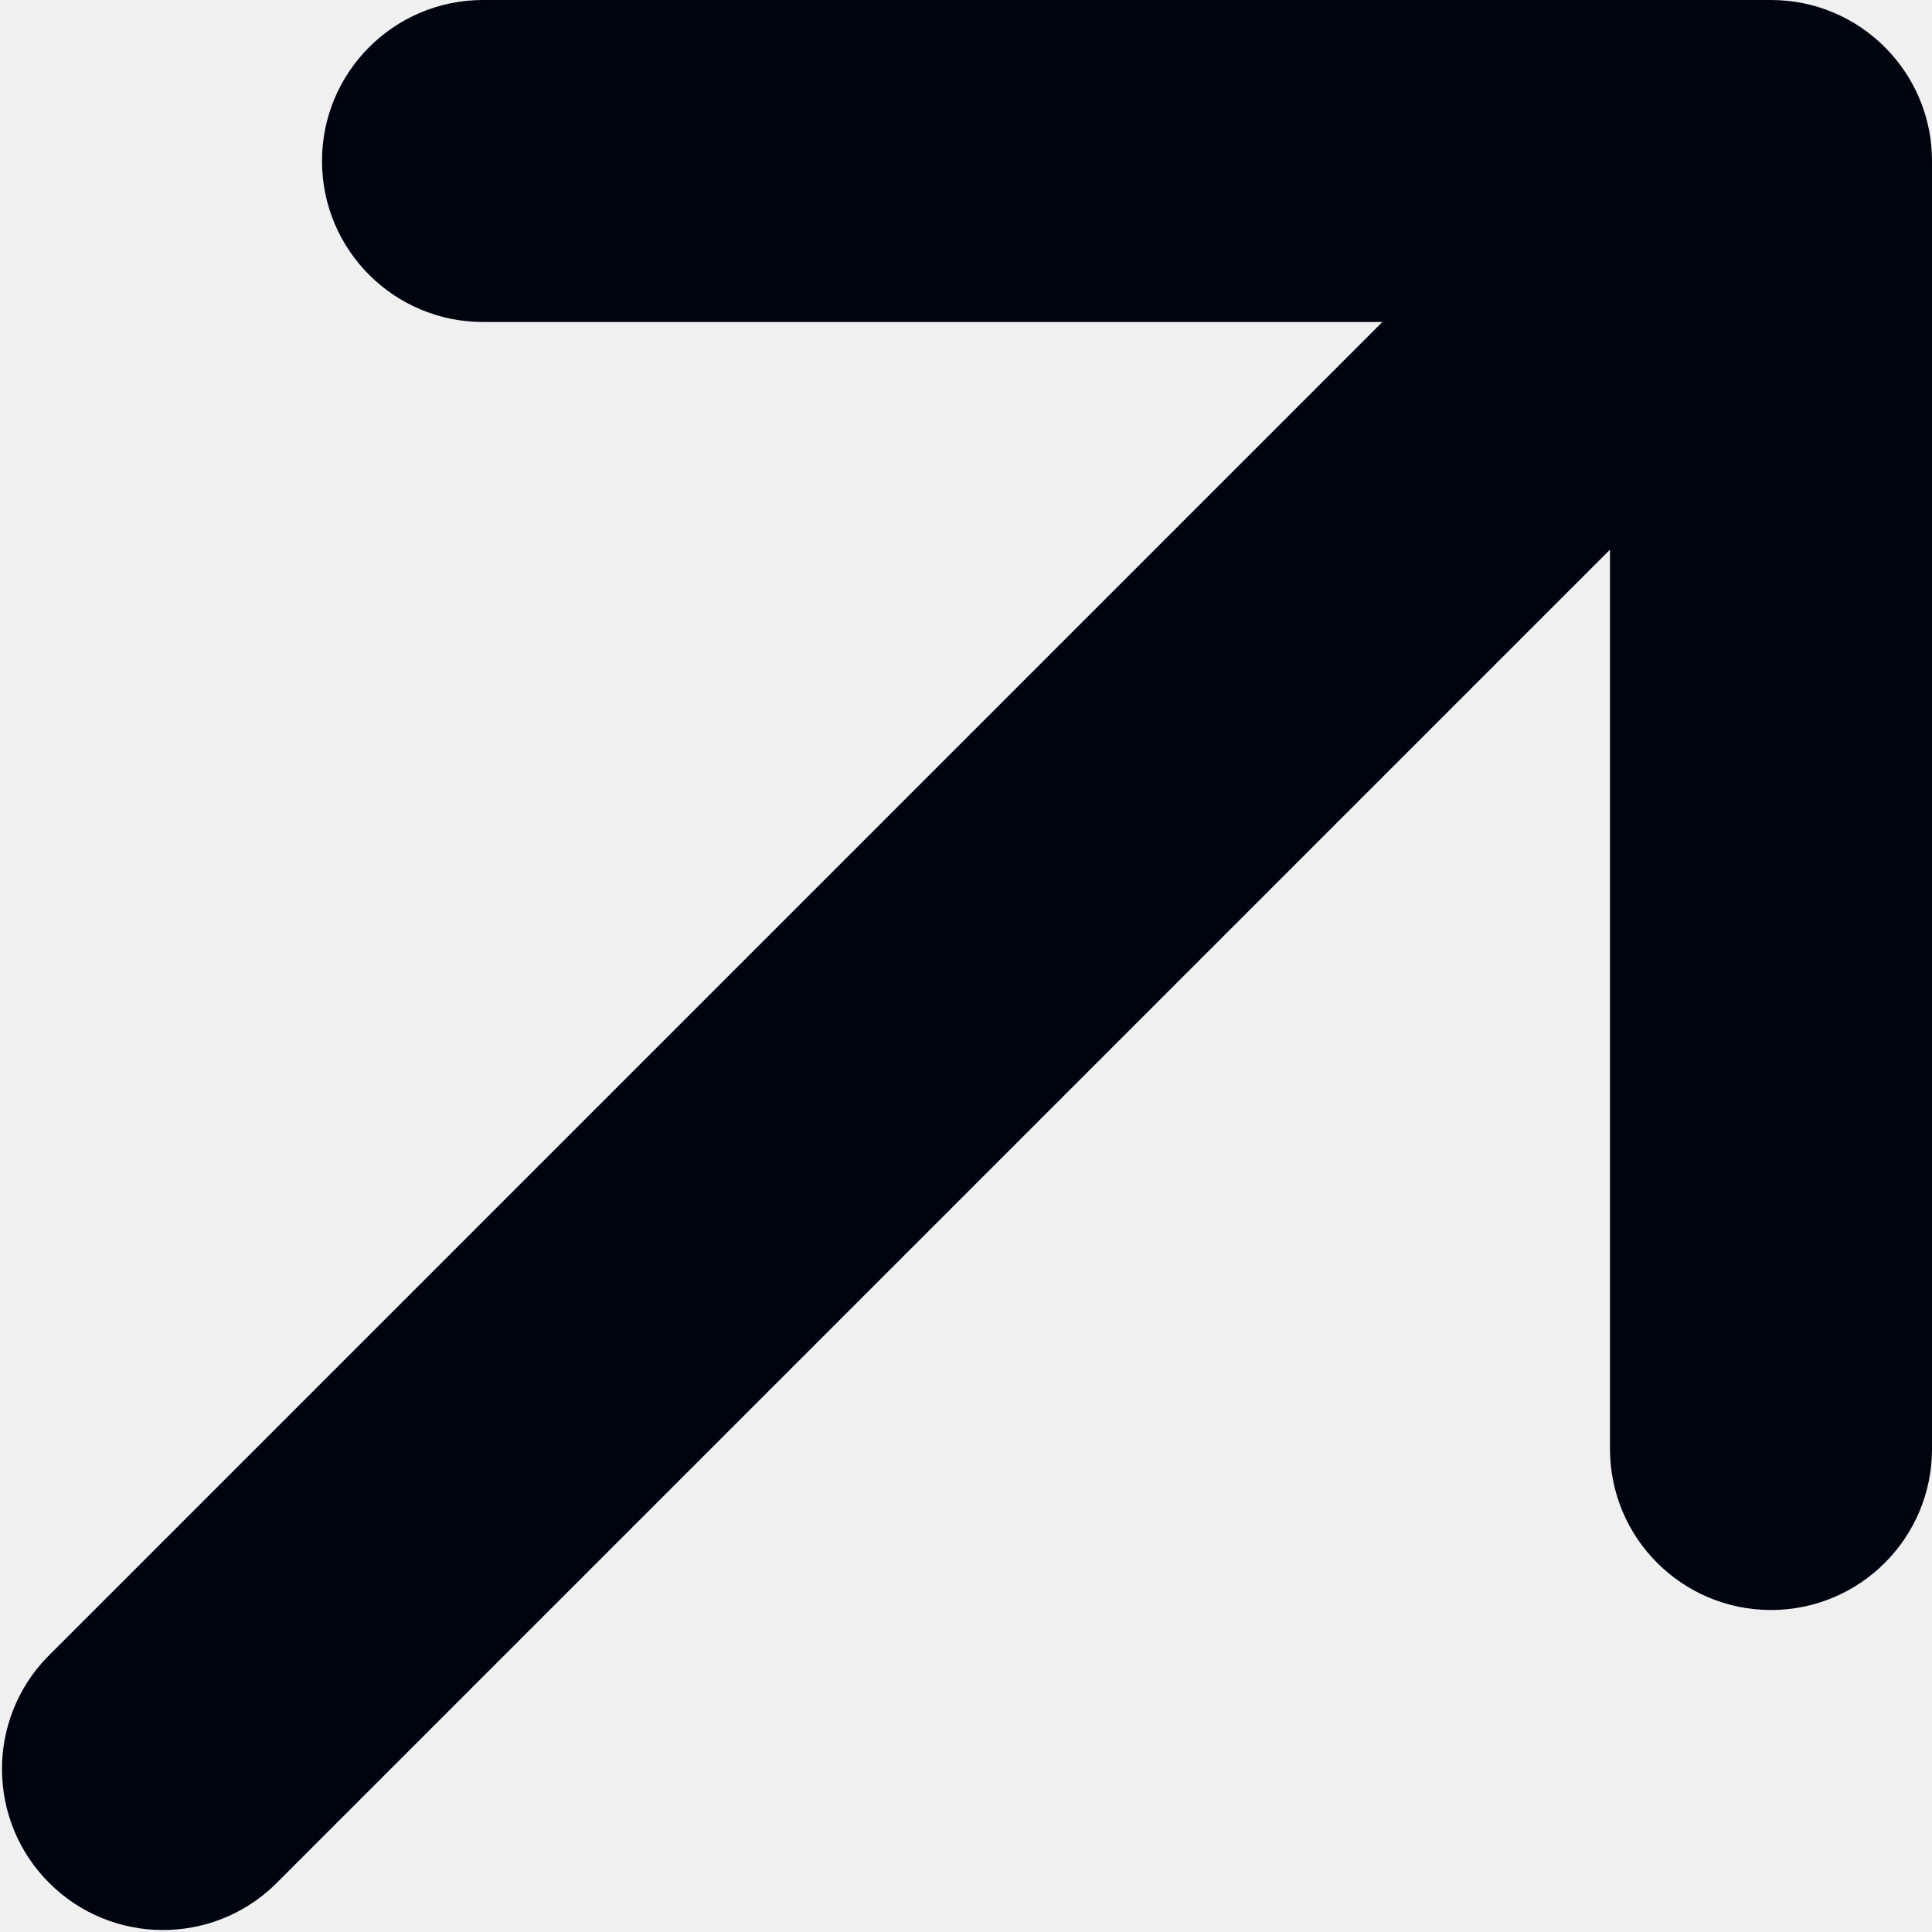
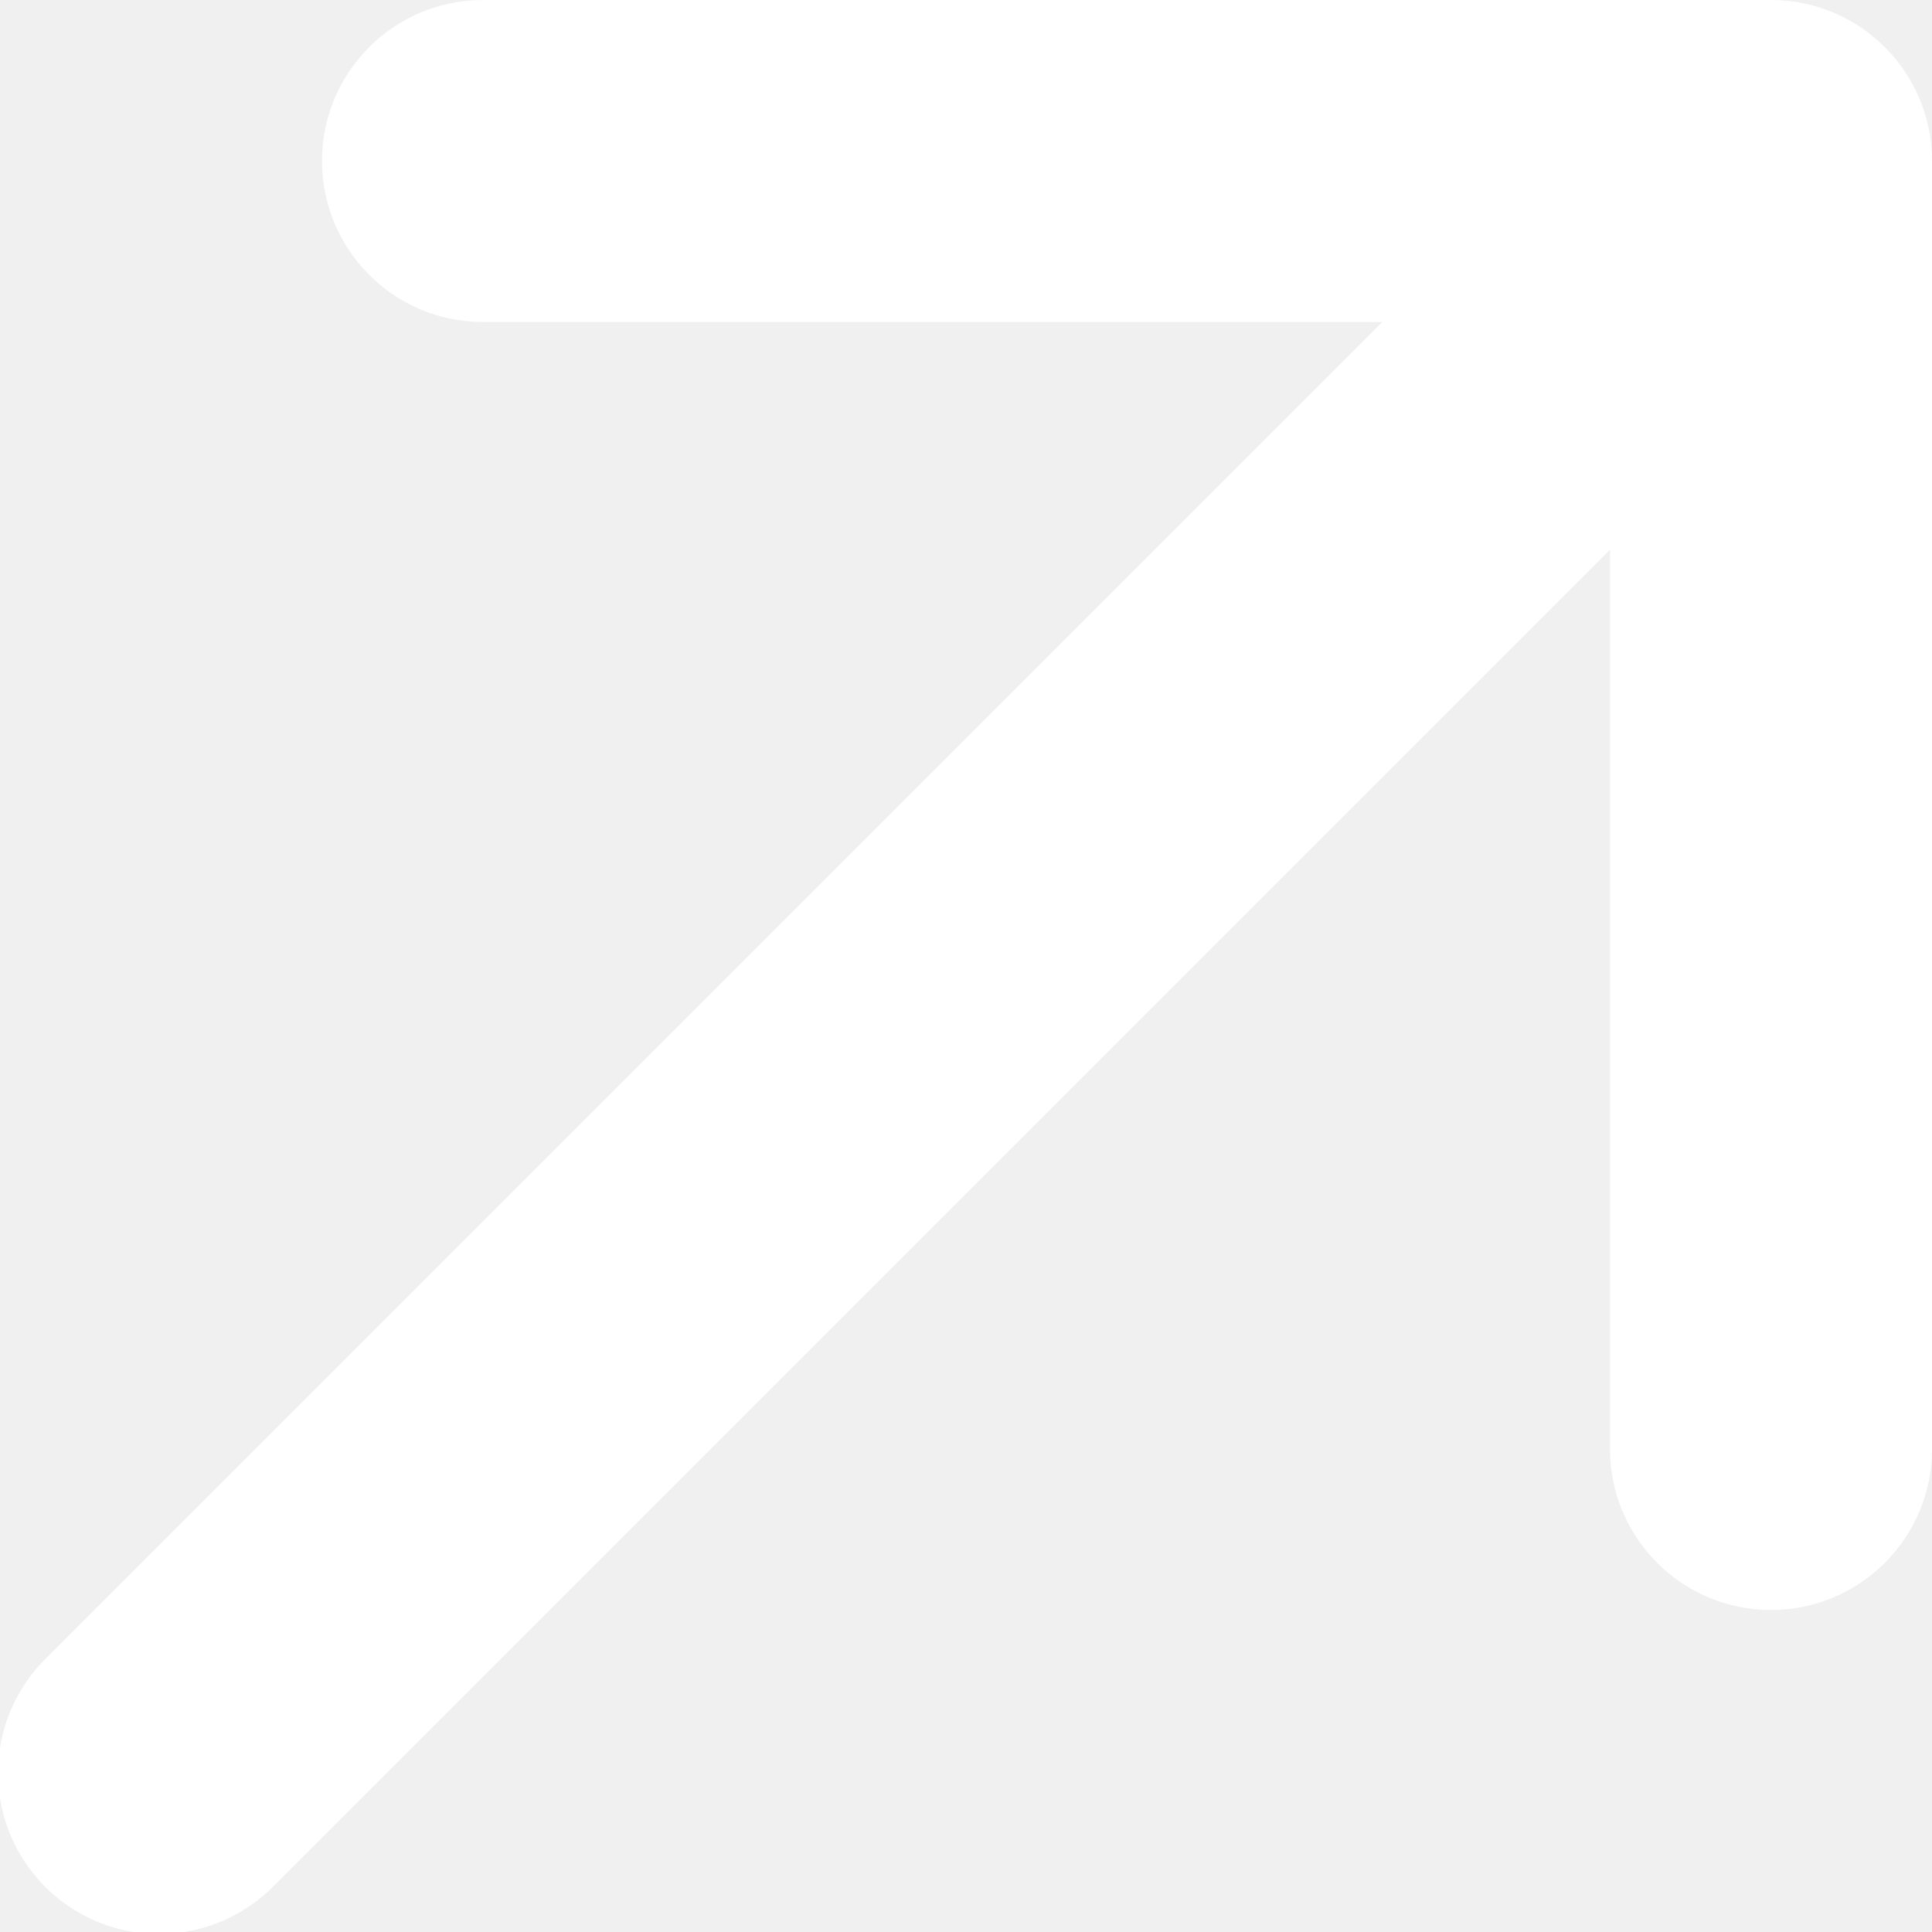
<svg xmlns="http://www.w3.org/2000/svg" width="12" height="12" viewBox="0 0 12 12">
-   <path id="Path_86" data-name="Path 86" d="M2,1.5a1,1,0,0,1,1-1h8a1,1,0,0,1,1,1v8a1,1,0,0,1-2,0V3.914L1.707,12.207A1,1,0,0,1,.293,10.793L8.586,2.5H3A1,1,0,0,1,2,1.5Z" transform="translate(0 -0.5)" fill="#00040f" />
+   <path id="Path_86" data-name="Path 86" d="M2,1.5a1,1,0,0,1,1-1h8a1,1,0,0,1,1,1v8a1,1,0,0,1-2,0V3.914L1.707,12.207A1,1,0,1,1,.293,10.793L8.586,2.5H3A1,1,0,0,1,2,1.5Z" transform="translate(0 -0.5)" fill="#fff" />
</svg>
